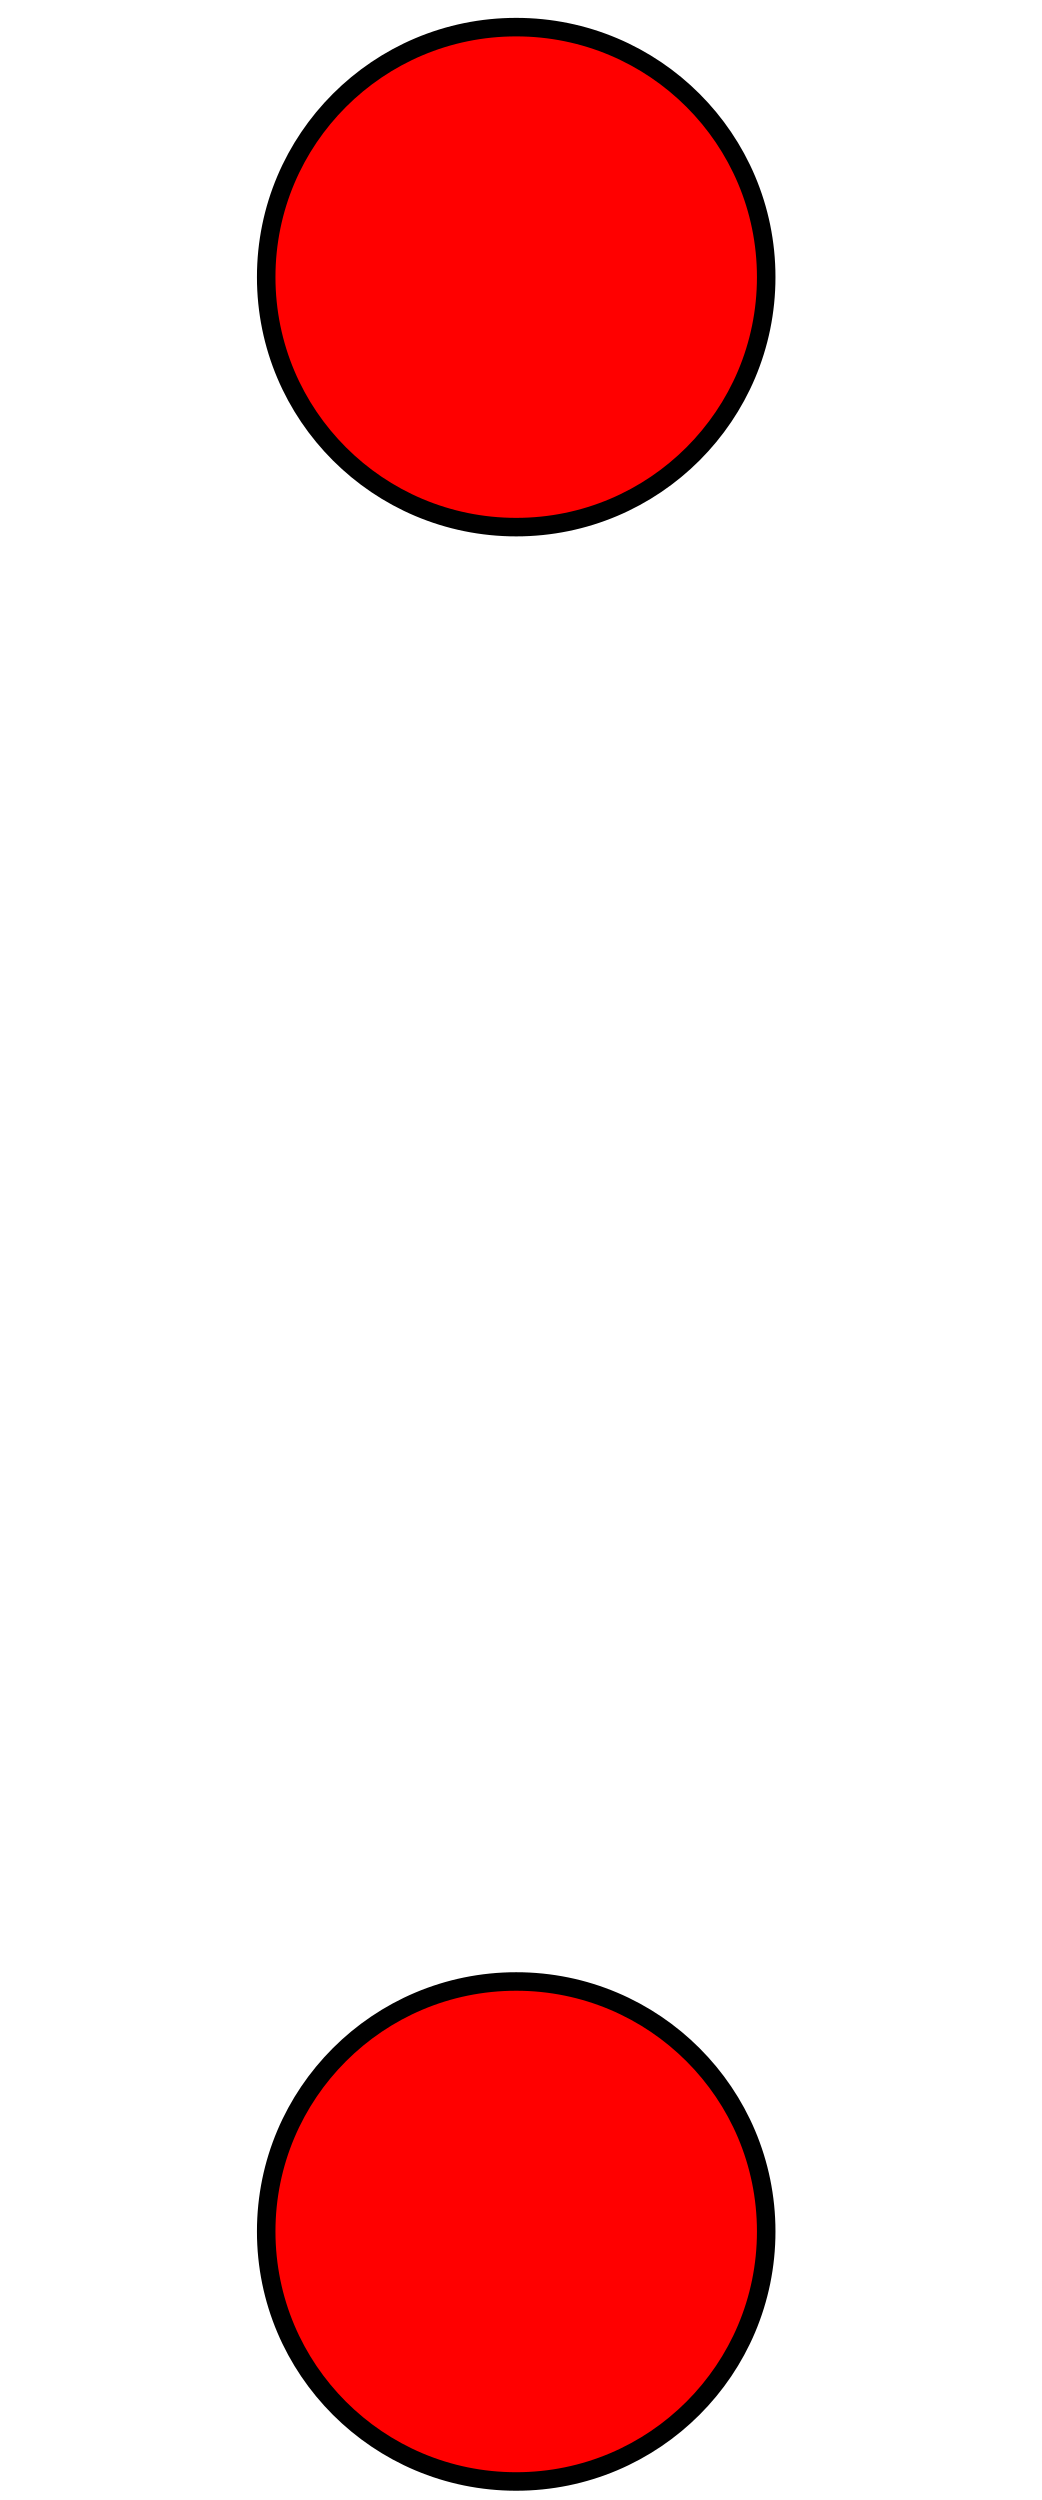
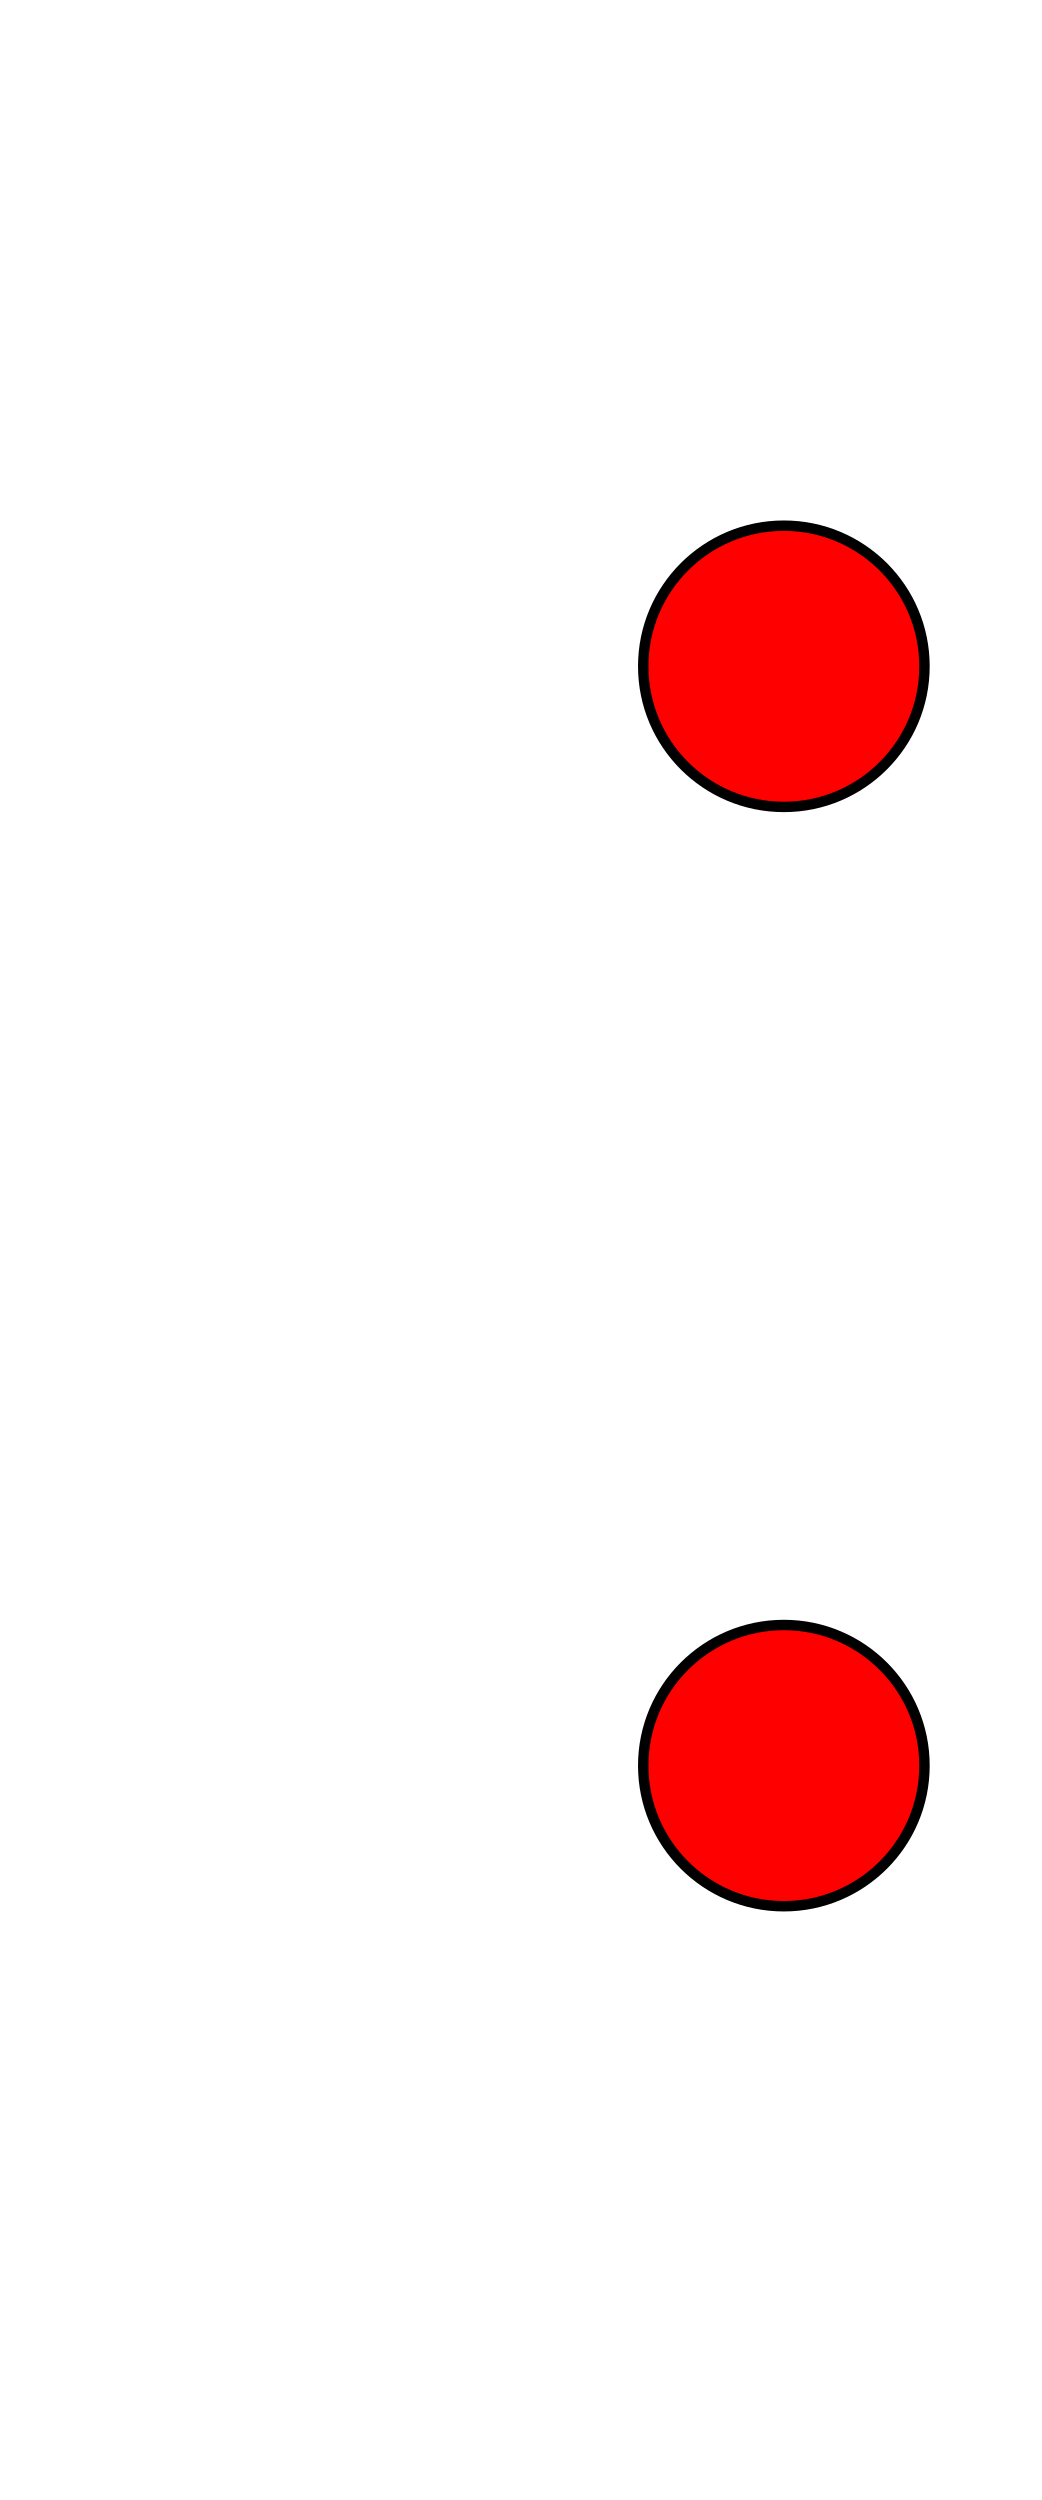
- <svg xmlns="http://www.w3.org/2000/svg" width="200" height="480" viewBox="116 98 70 270" preserveAspectRatio="xMidYMid meet">
+ <svg xmlns="http://www.w3.org/2000/svg" width="200" height="480">
  <g class="layer" display="inline">
    <ellipse cx="150.5" cy="127.93" fill="#FF0000" id="svg_1" rx="27" ry="27" stroke="#000000" stroke-width="2" />
    <ellipse cx="150.5" cy="339" fill="#FF0000" id="svg_4" rx="27" ry="27" stroke="#000000" stroke-width="2" />
  </g>
</svg>
